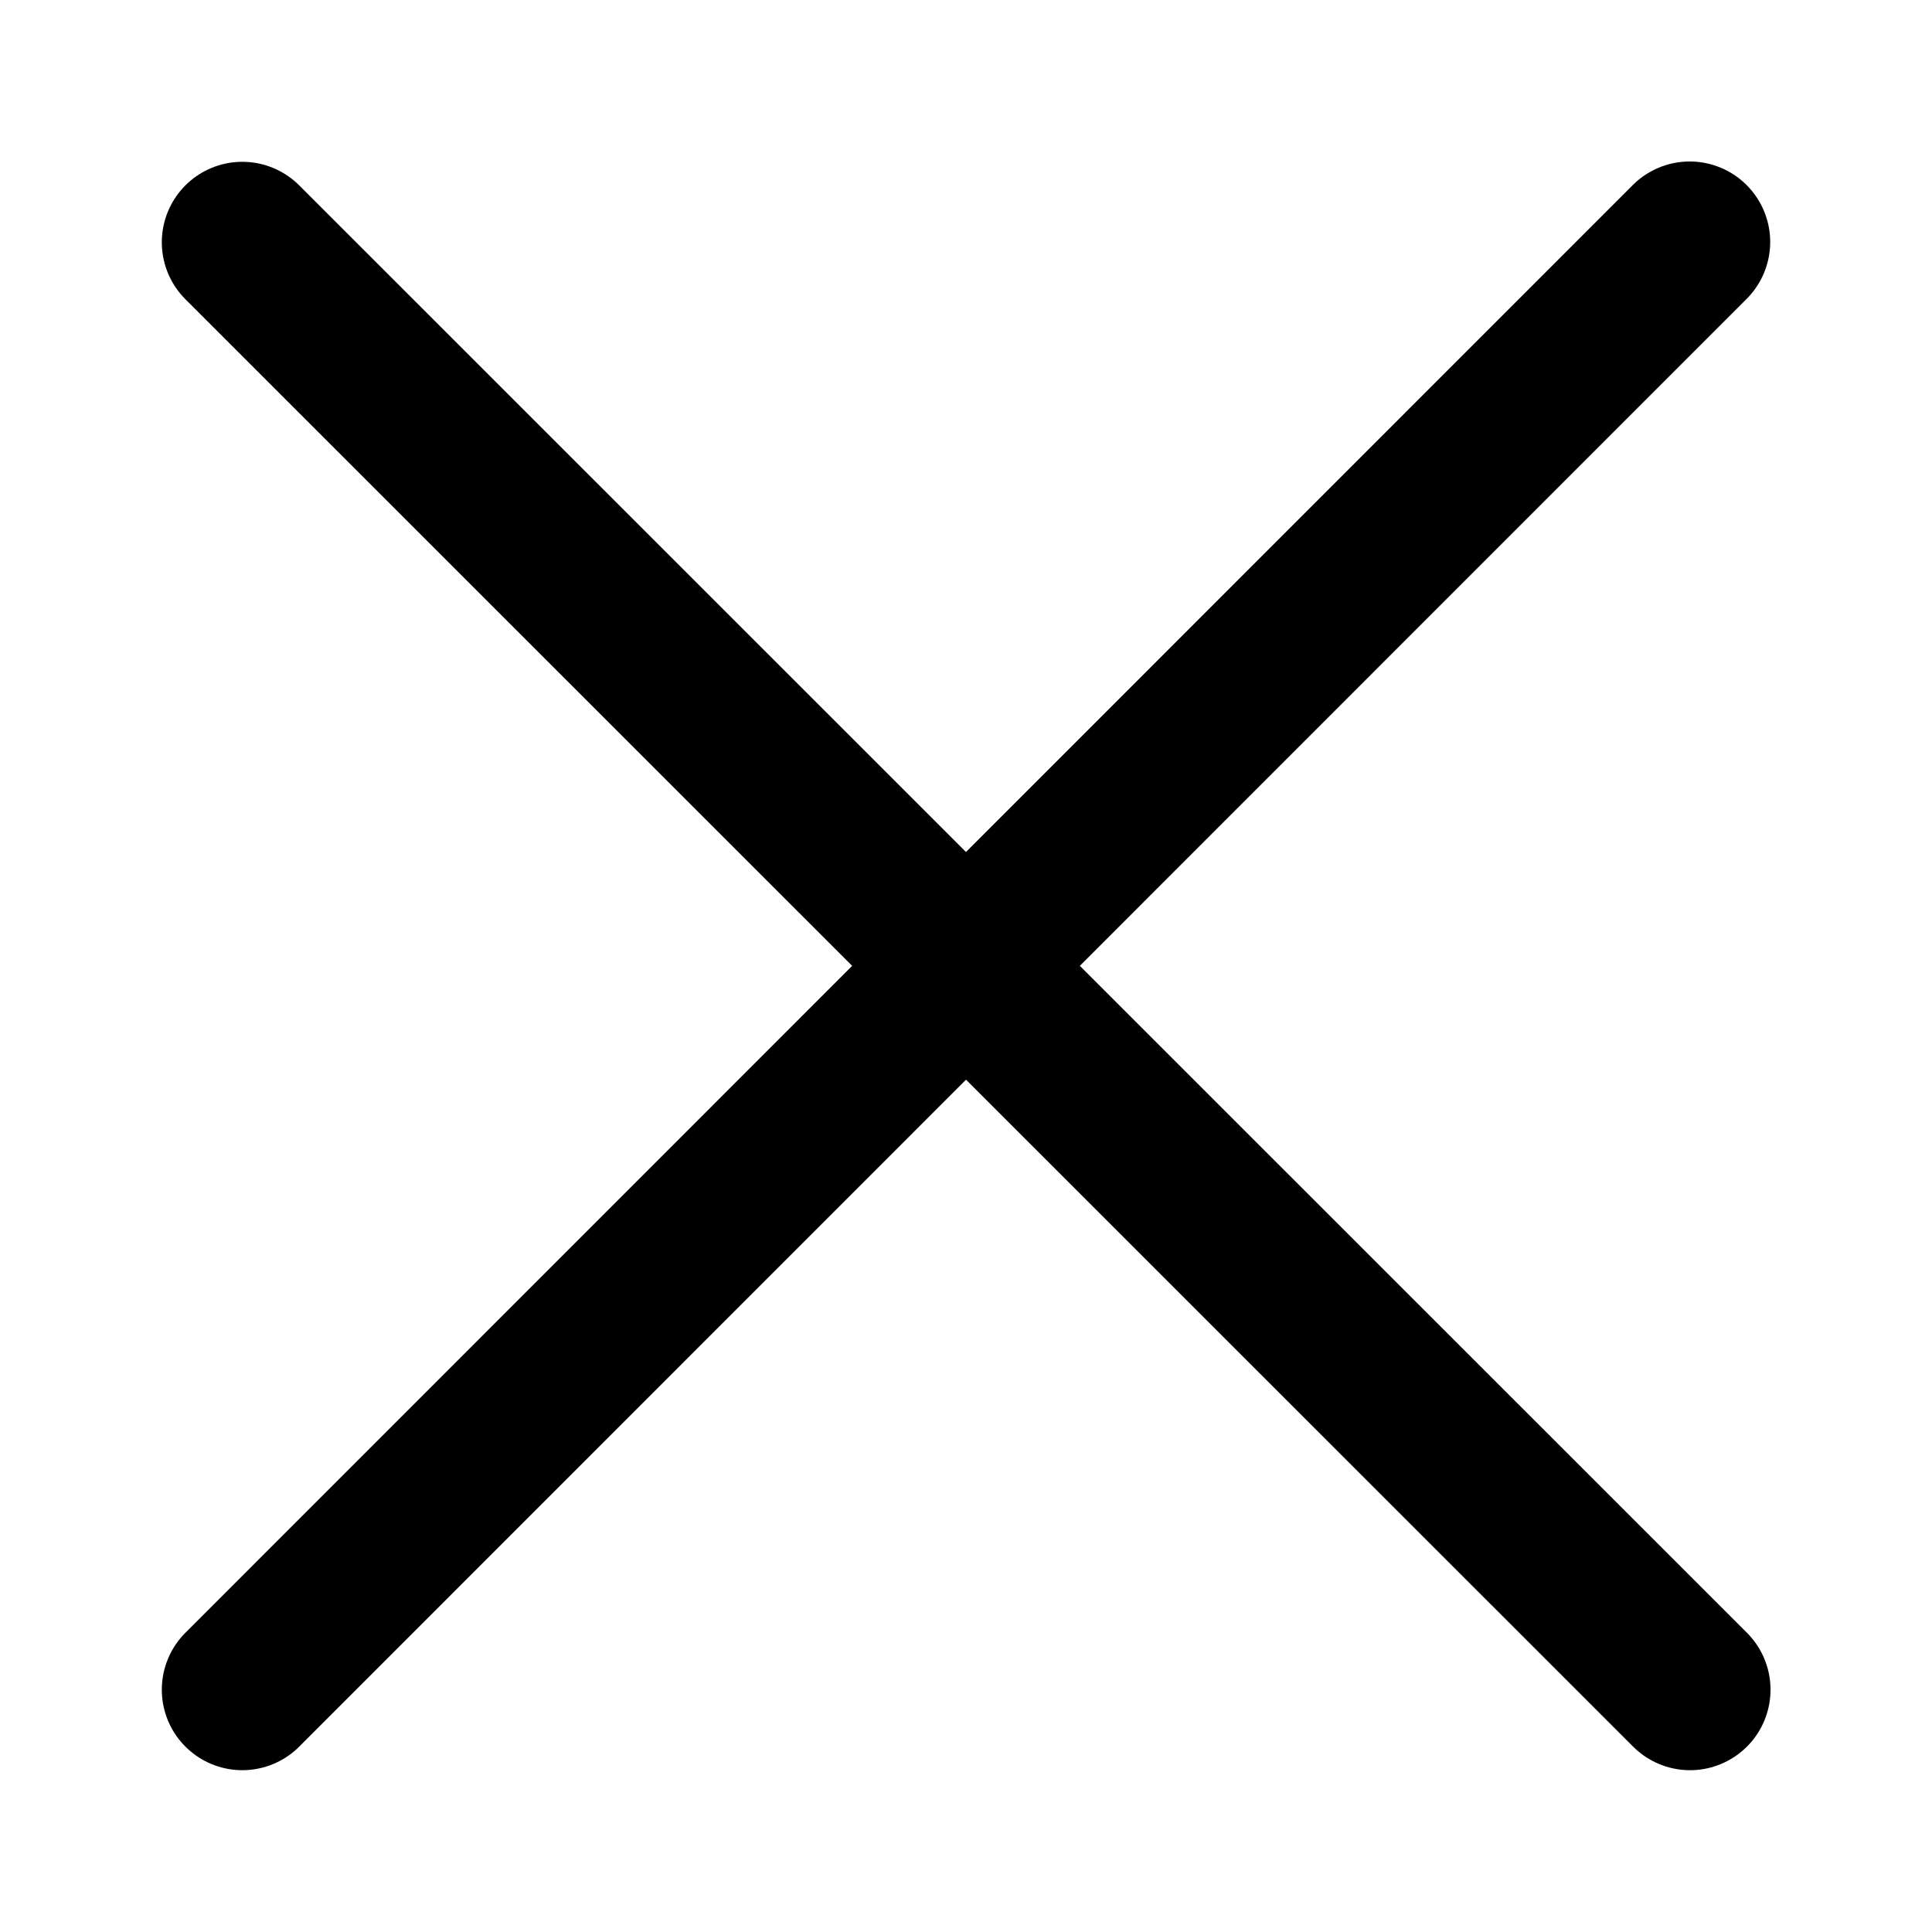
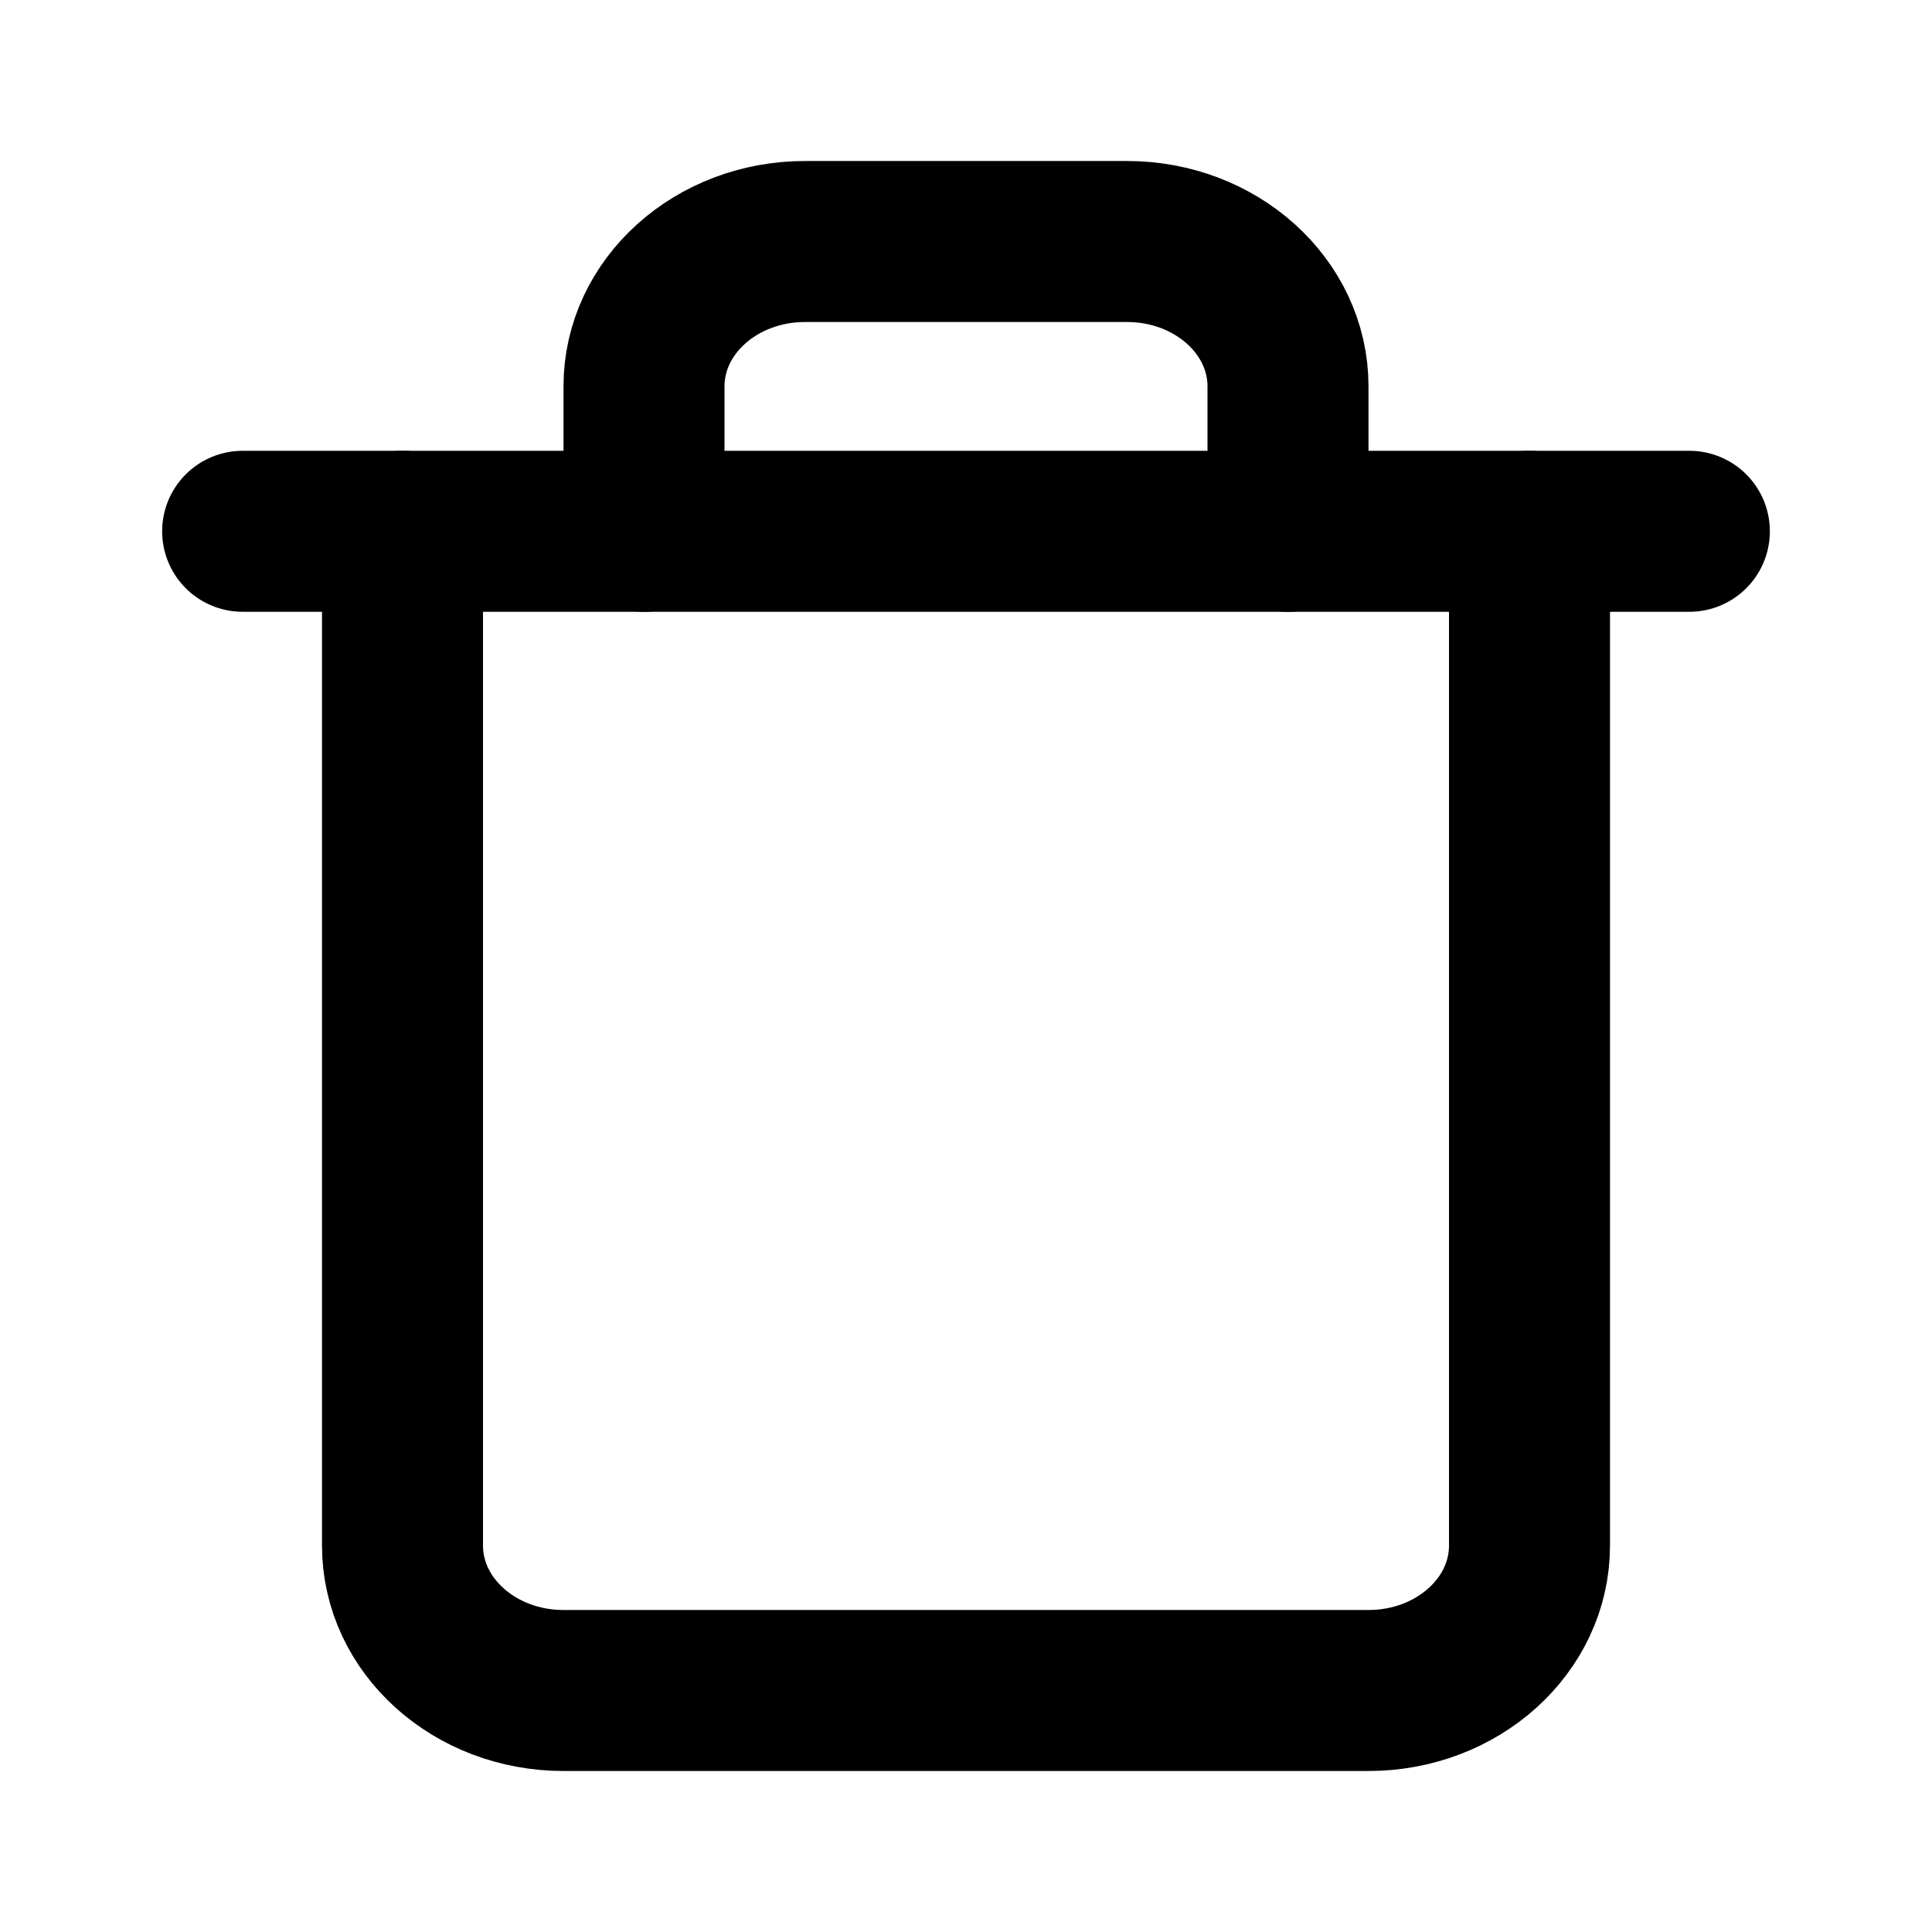
- <svg xmlns="http://www.w3.org/2000/svg" width="24" height="24" viewBox="0 0 24 24" fill="none" stroke="currentColor" stroke-width="2" stroke-linecap="round" stroke-linejoin="round" class="feather feather-x" version="1.1" id="svg6">
+ <svg xmlns="http://www.w3.org/2000/svg" width="24" height="24" viewBox="0 0 24 24" fill="none" stroke="currentColor" stroke-width="2" stroke-linecap="round" stroke-linejoin="round" class="feather feather-trash" version="1.1" id="svg6">
  <defs id="defs10" />
-   <line x1="20.99" y1="3.006" x2="3.01" y2="20.99" id="line2" style="stroke-width:2;fill:#000000;fill-opacity:1;stroke:#000000;stroke-opacity:1;stroke-linejoin:round;stroke-linecap:round" />
-   <line x1="3.01" y1="3.01" x2="20.994" y2="20.99" id="line4" style="stroke-width:2;fill:#000000;fill-opacity:1;stroke:#000000;stroke-opacity:1;stroke-miterlimit:4;stroke-dasharray:none;stroke-linejoin:round;stroke-linecap:round" />
+   <polyline points="3 6 5 6 21 6" id="polyline2" transform="matrix(0.9984338,0,0,0.9984338,0.01879488,0.6092975)" style="fill:#000000;fill-opacity:1;stroke:#000000;stroke-width:2.003;stroke-linecap:round;stroke-linejoin:round;stroke-miterlimit:4;stroke-dasharray:none;stroke-opacity:1" />
+   <path d="M 19,6.6 V 19.2 A 2,1.8 0 0 1 17,21 H 7 A 2,1.8 0 0 1 5,19.2 V 6.6 m 3,0 V 4.8 A 2,1.8 0 0 1 10,3 h 4 a 2,1.8 0 0 1 2,1.8 v 1.8" id="path4" style="stroke-width:2" />
</svg>
